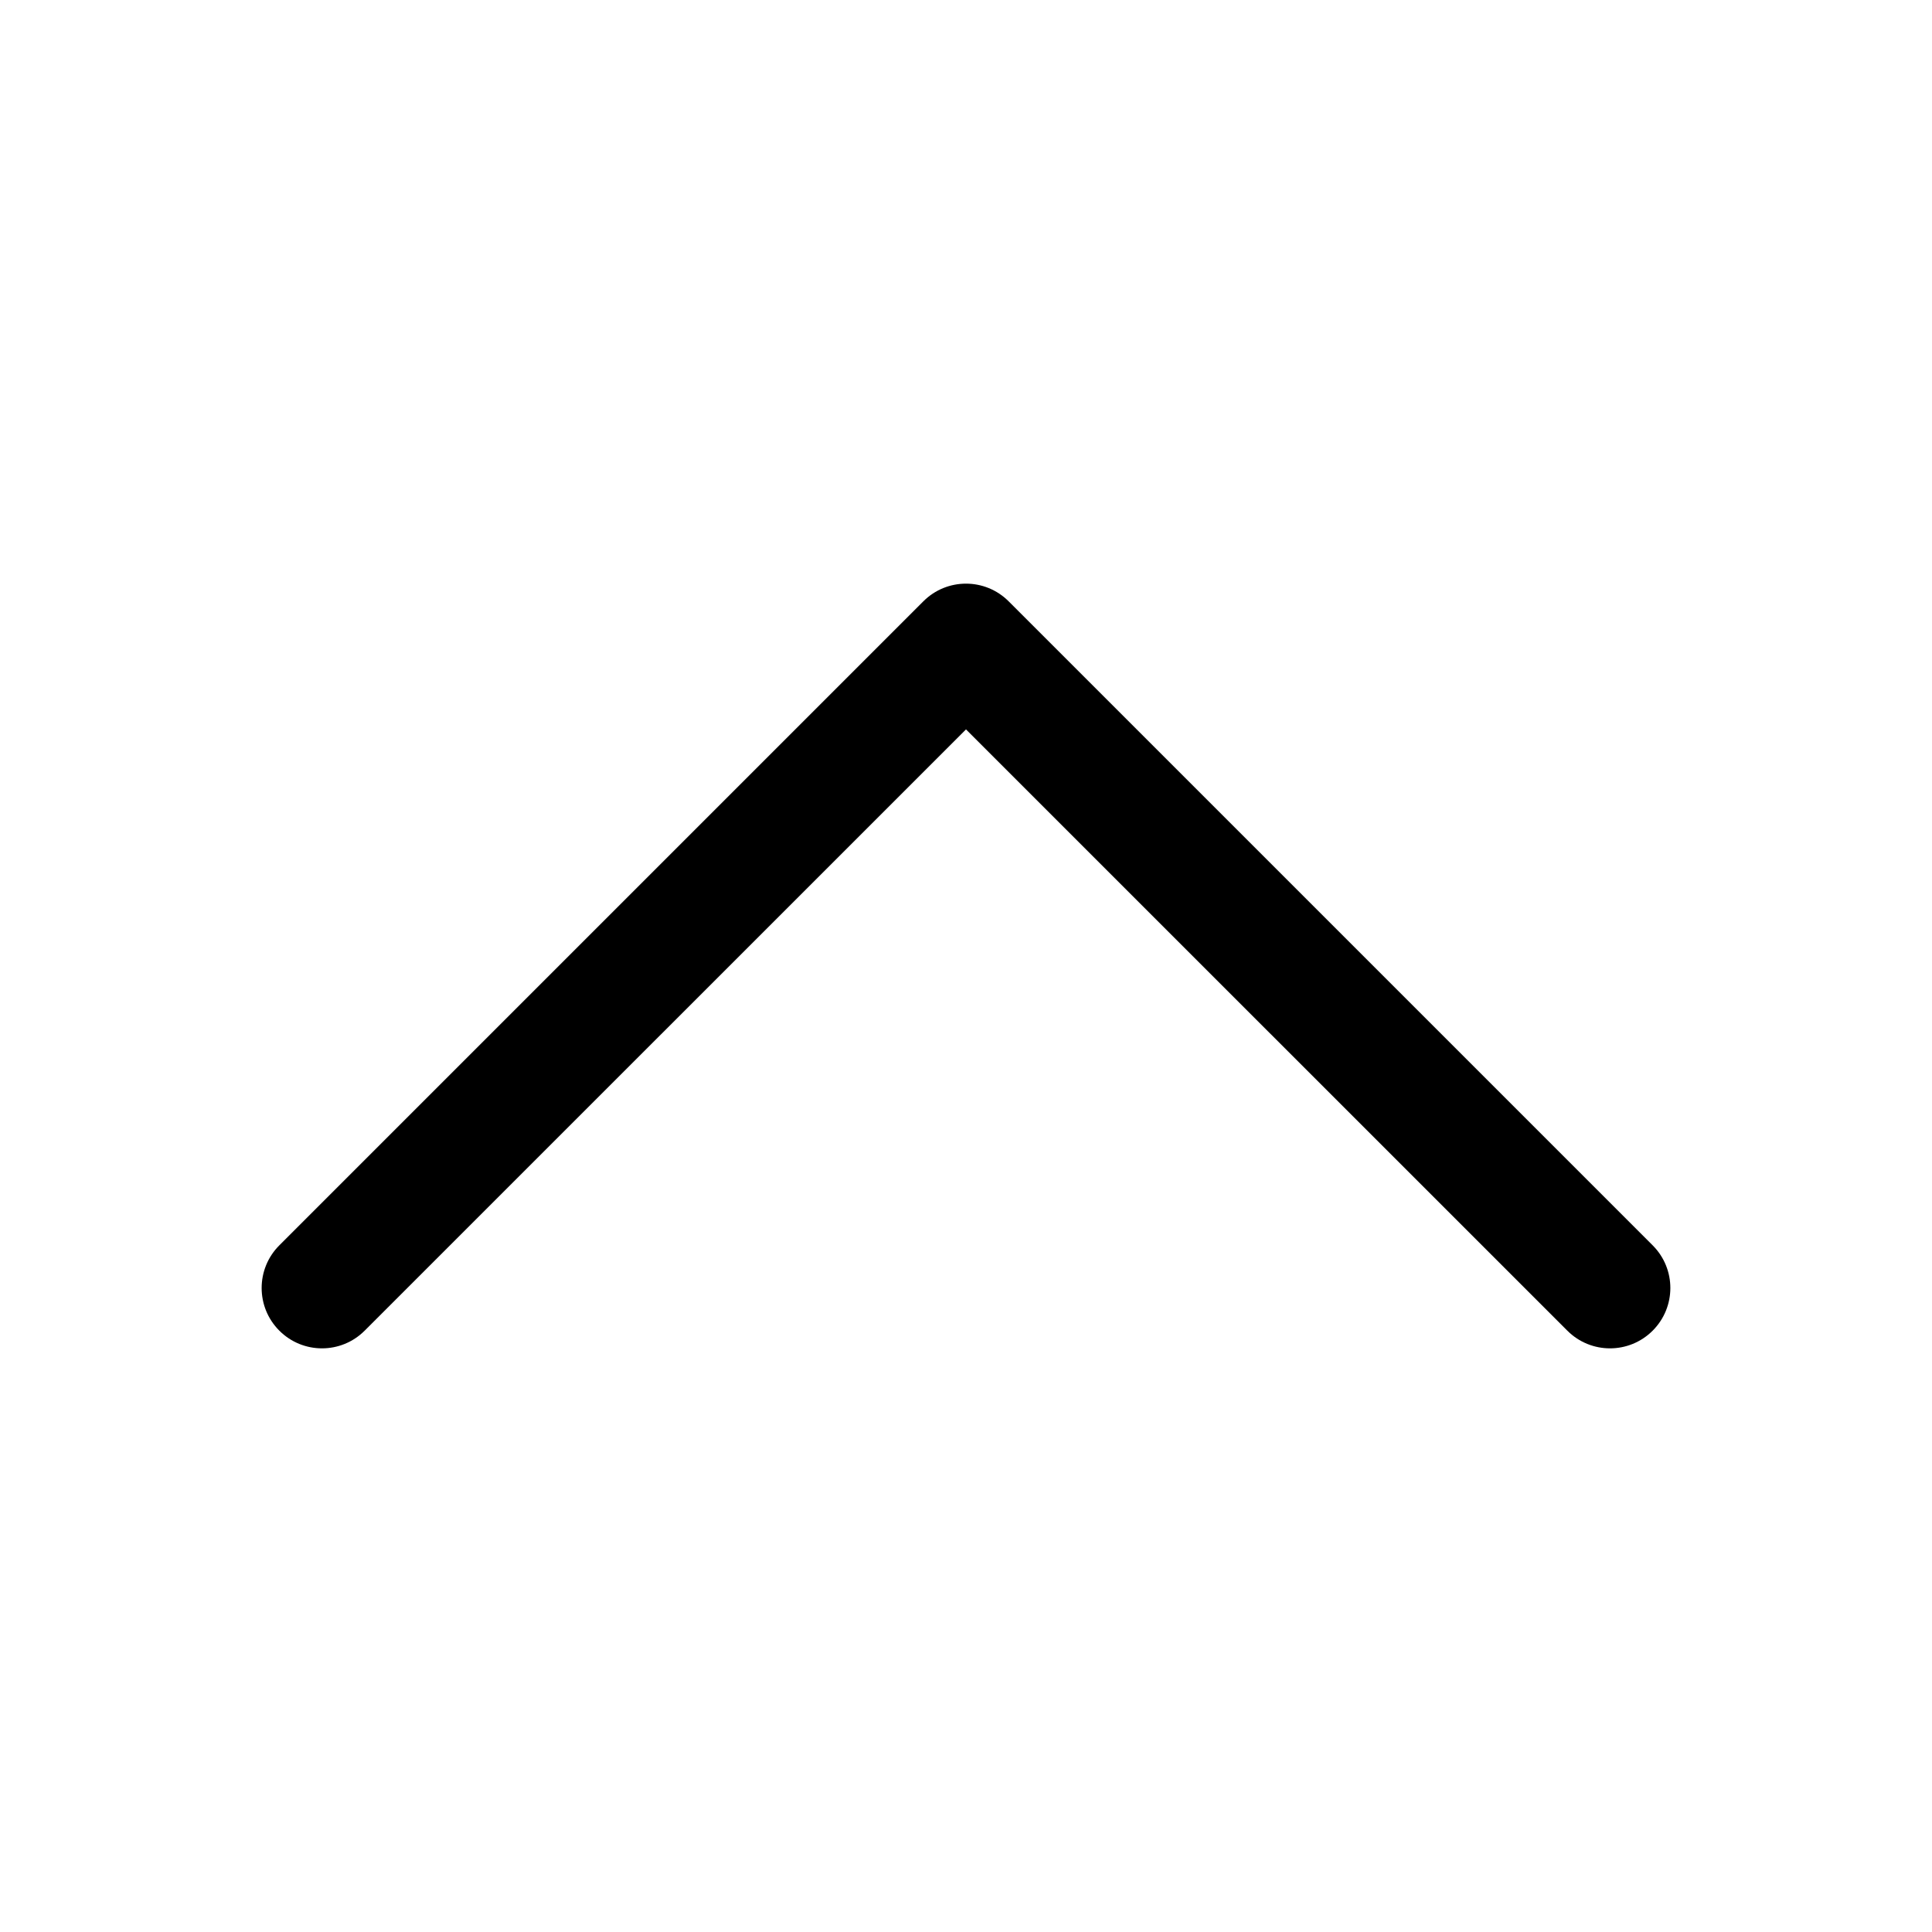
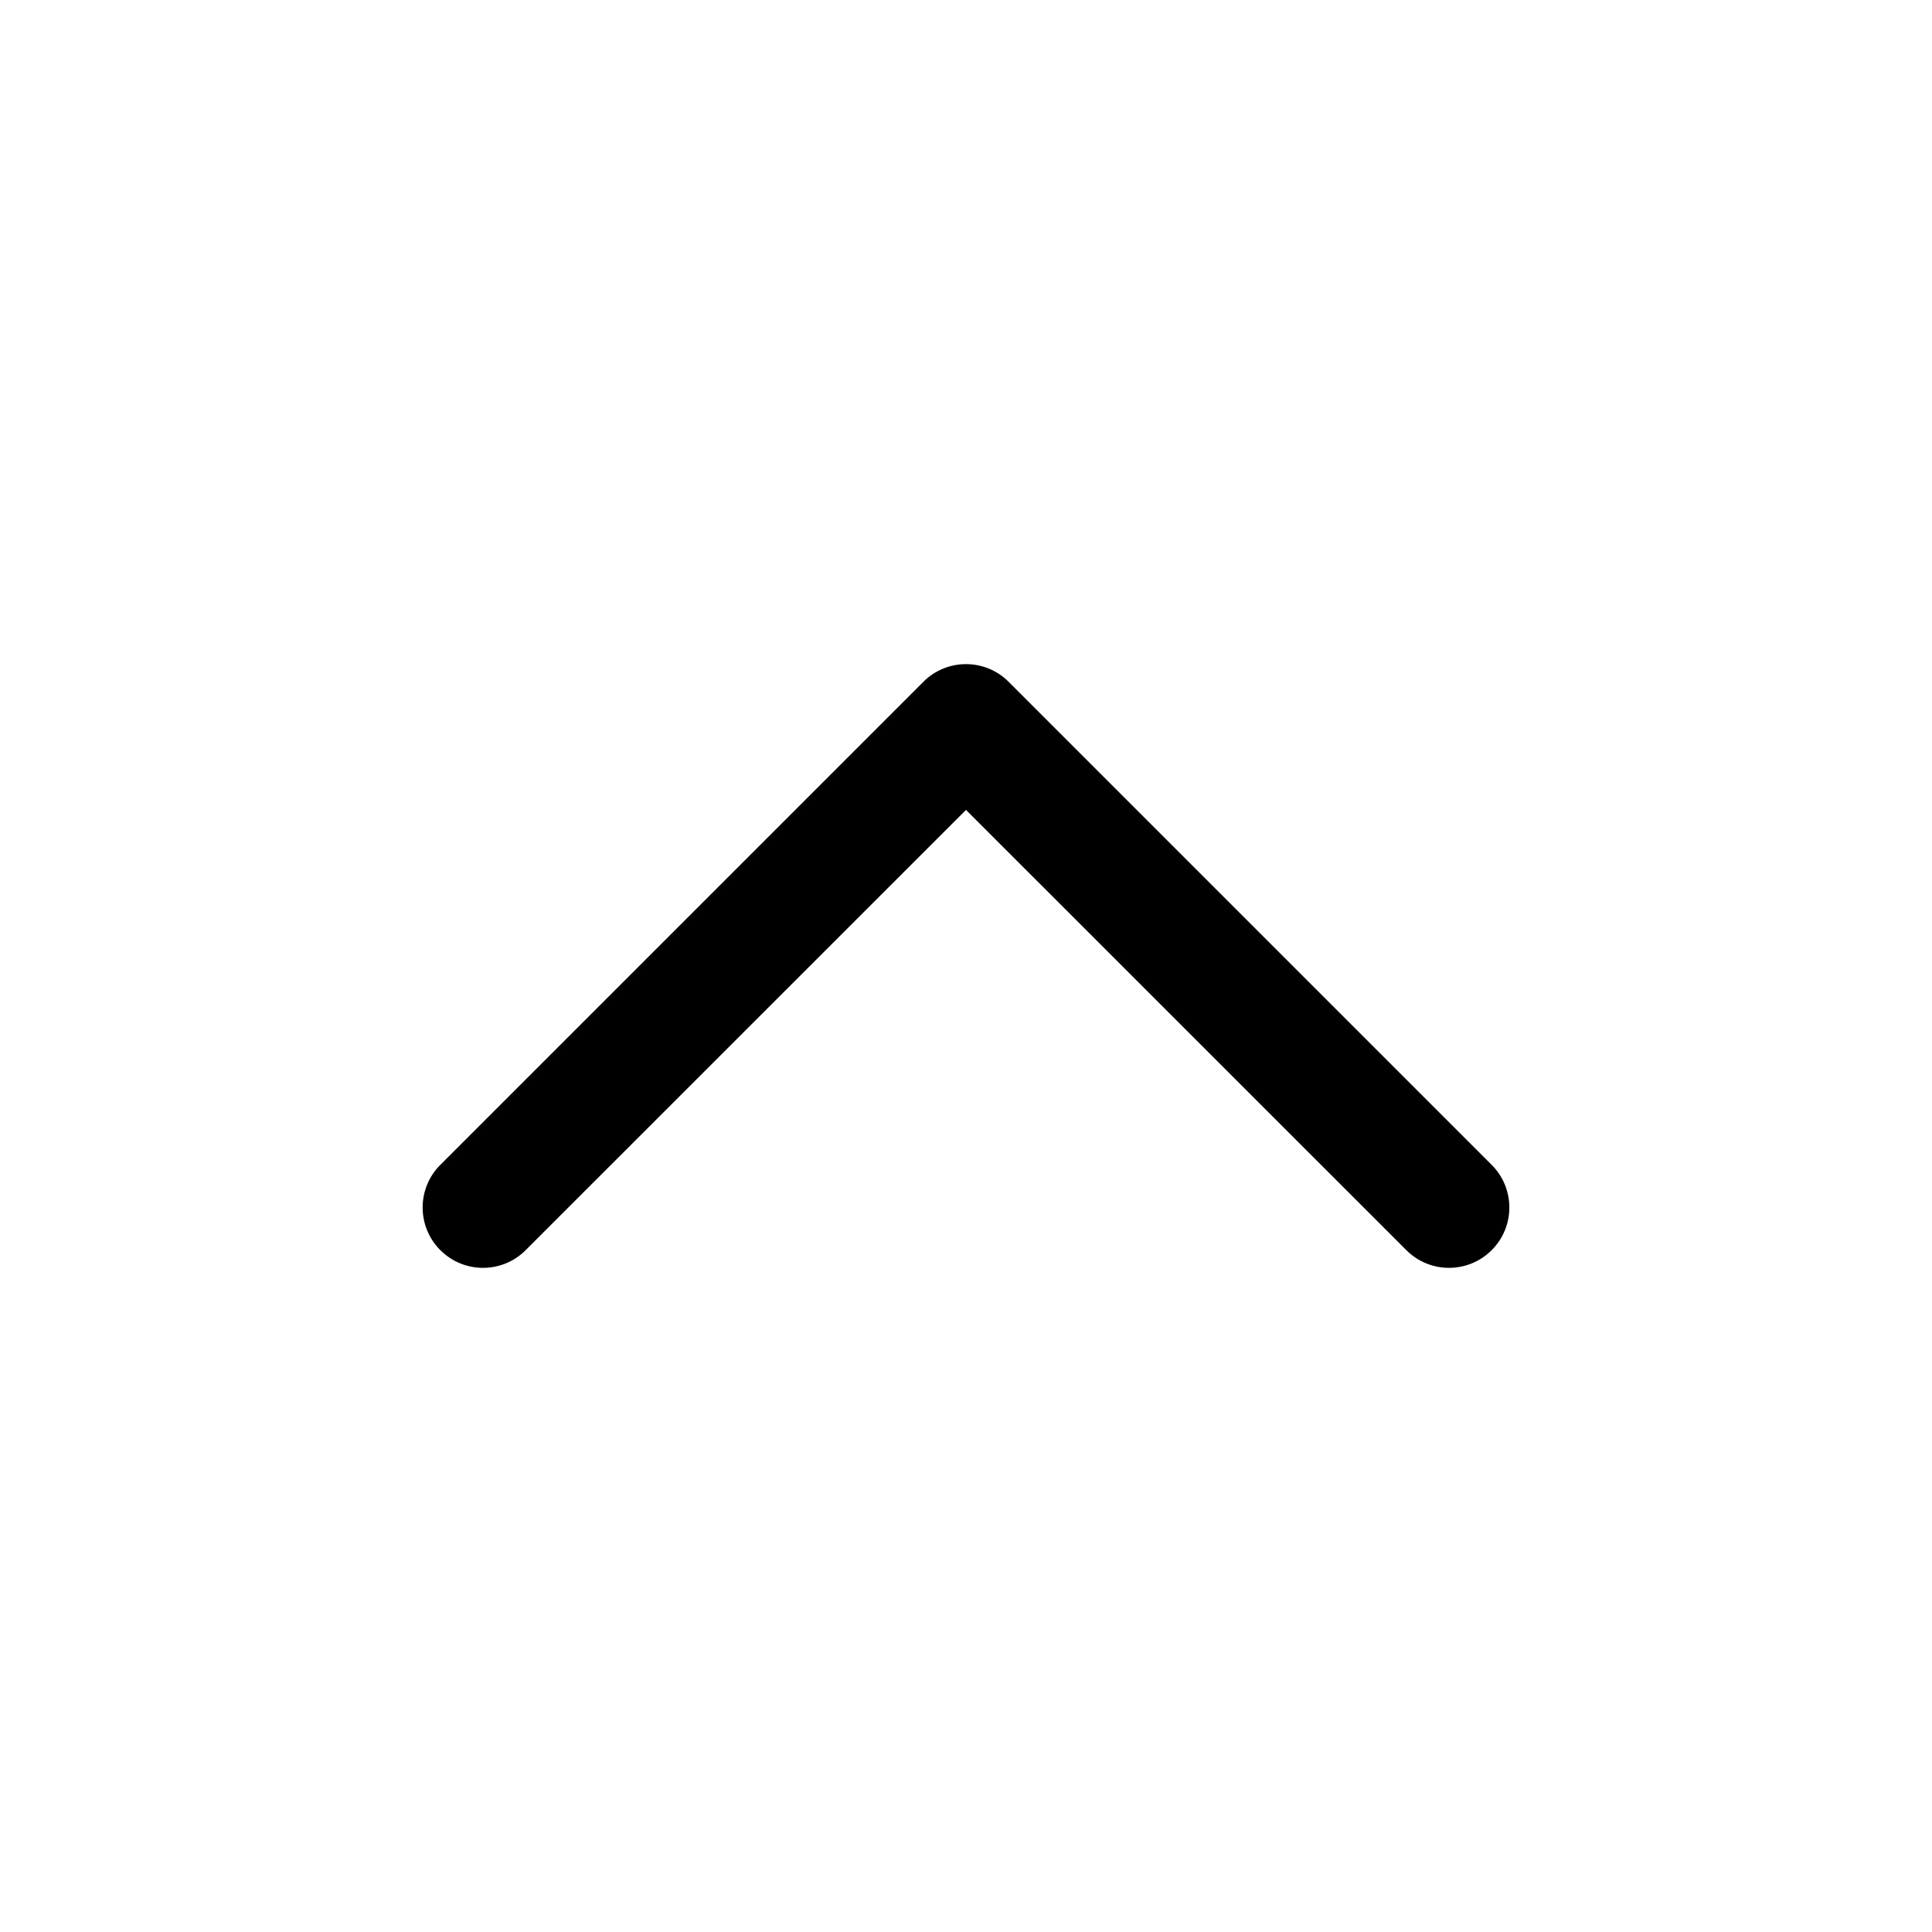
<svg xmlns="http://www.w3.org/2000/svg" width="24" height="24" viewBox="0 0 24 24" fill="none">
-   <path fill-rule="evenodd" clip-rule="evenodd" d="M11.47 7.47C11.763 7.177 12.237 7.177 12.53 7.47L20.53 15.47C20.823 15.763 20.823 16.237 20.53 16.53C20.237 16.823 19.763 16.823 19.47 16.53L12 9.061L4.53 16.53C4.237 16.823 3.763 16.823 3.47 16.53C3.177 16.237 3.177 15.763 3.47 15.47L11.47 7.47Z" fill="black" />
+   <path fill-rule="evenodd" clip-rule="evenodd" d="M12 8.25C12.199 8.25 12.39 8.329 12.53 8.47L18.53 14.47C18.823 14.763 18.823 15.237 18.53 15.53C18.237 15.823 17.763 15.823 17.47 15.53L12 10.061L6.53 15.53C6.237 15.823 5.763 15.823 5.47 15.53C5.177 15.237 5.177 14.763 5.47 14.47L11.47 8.47C11.61 8.329 11.801 8.25 12 8.25Z" fill="black" />
</svg>
